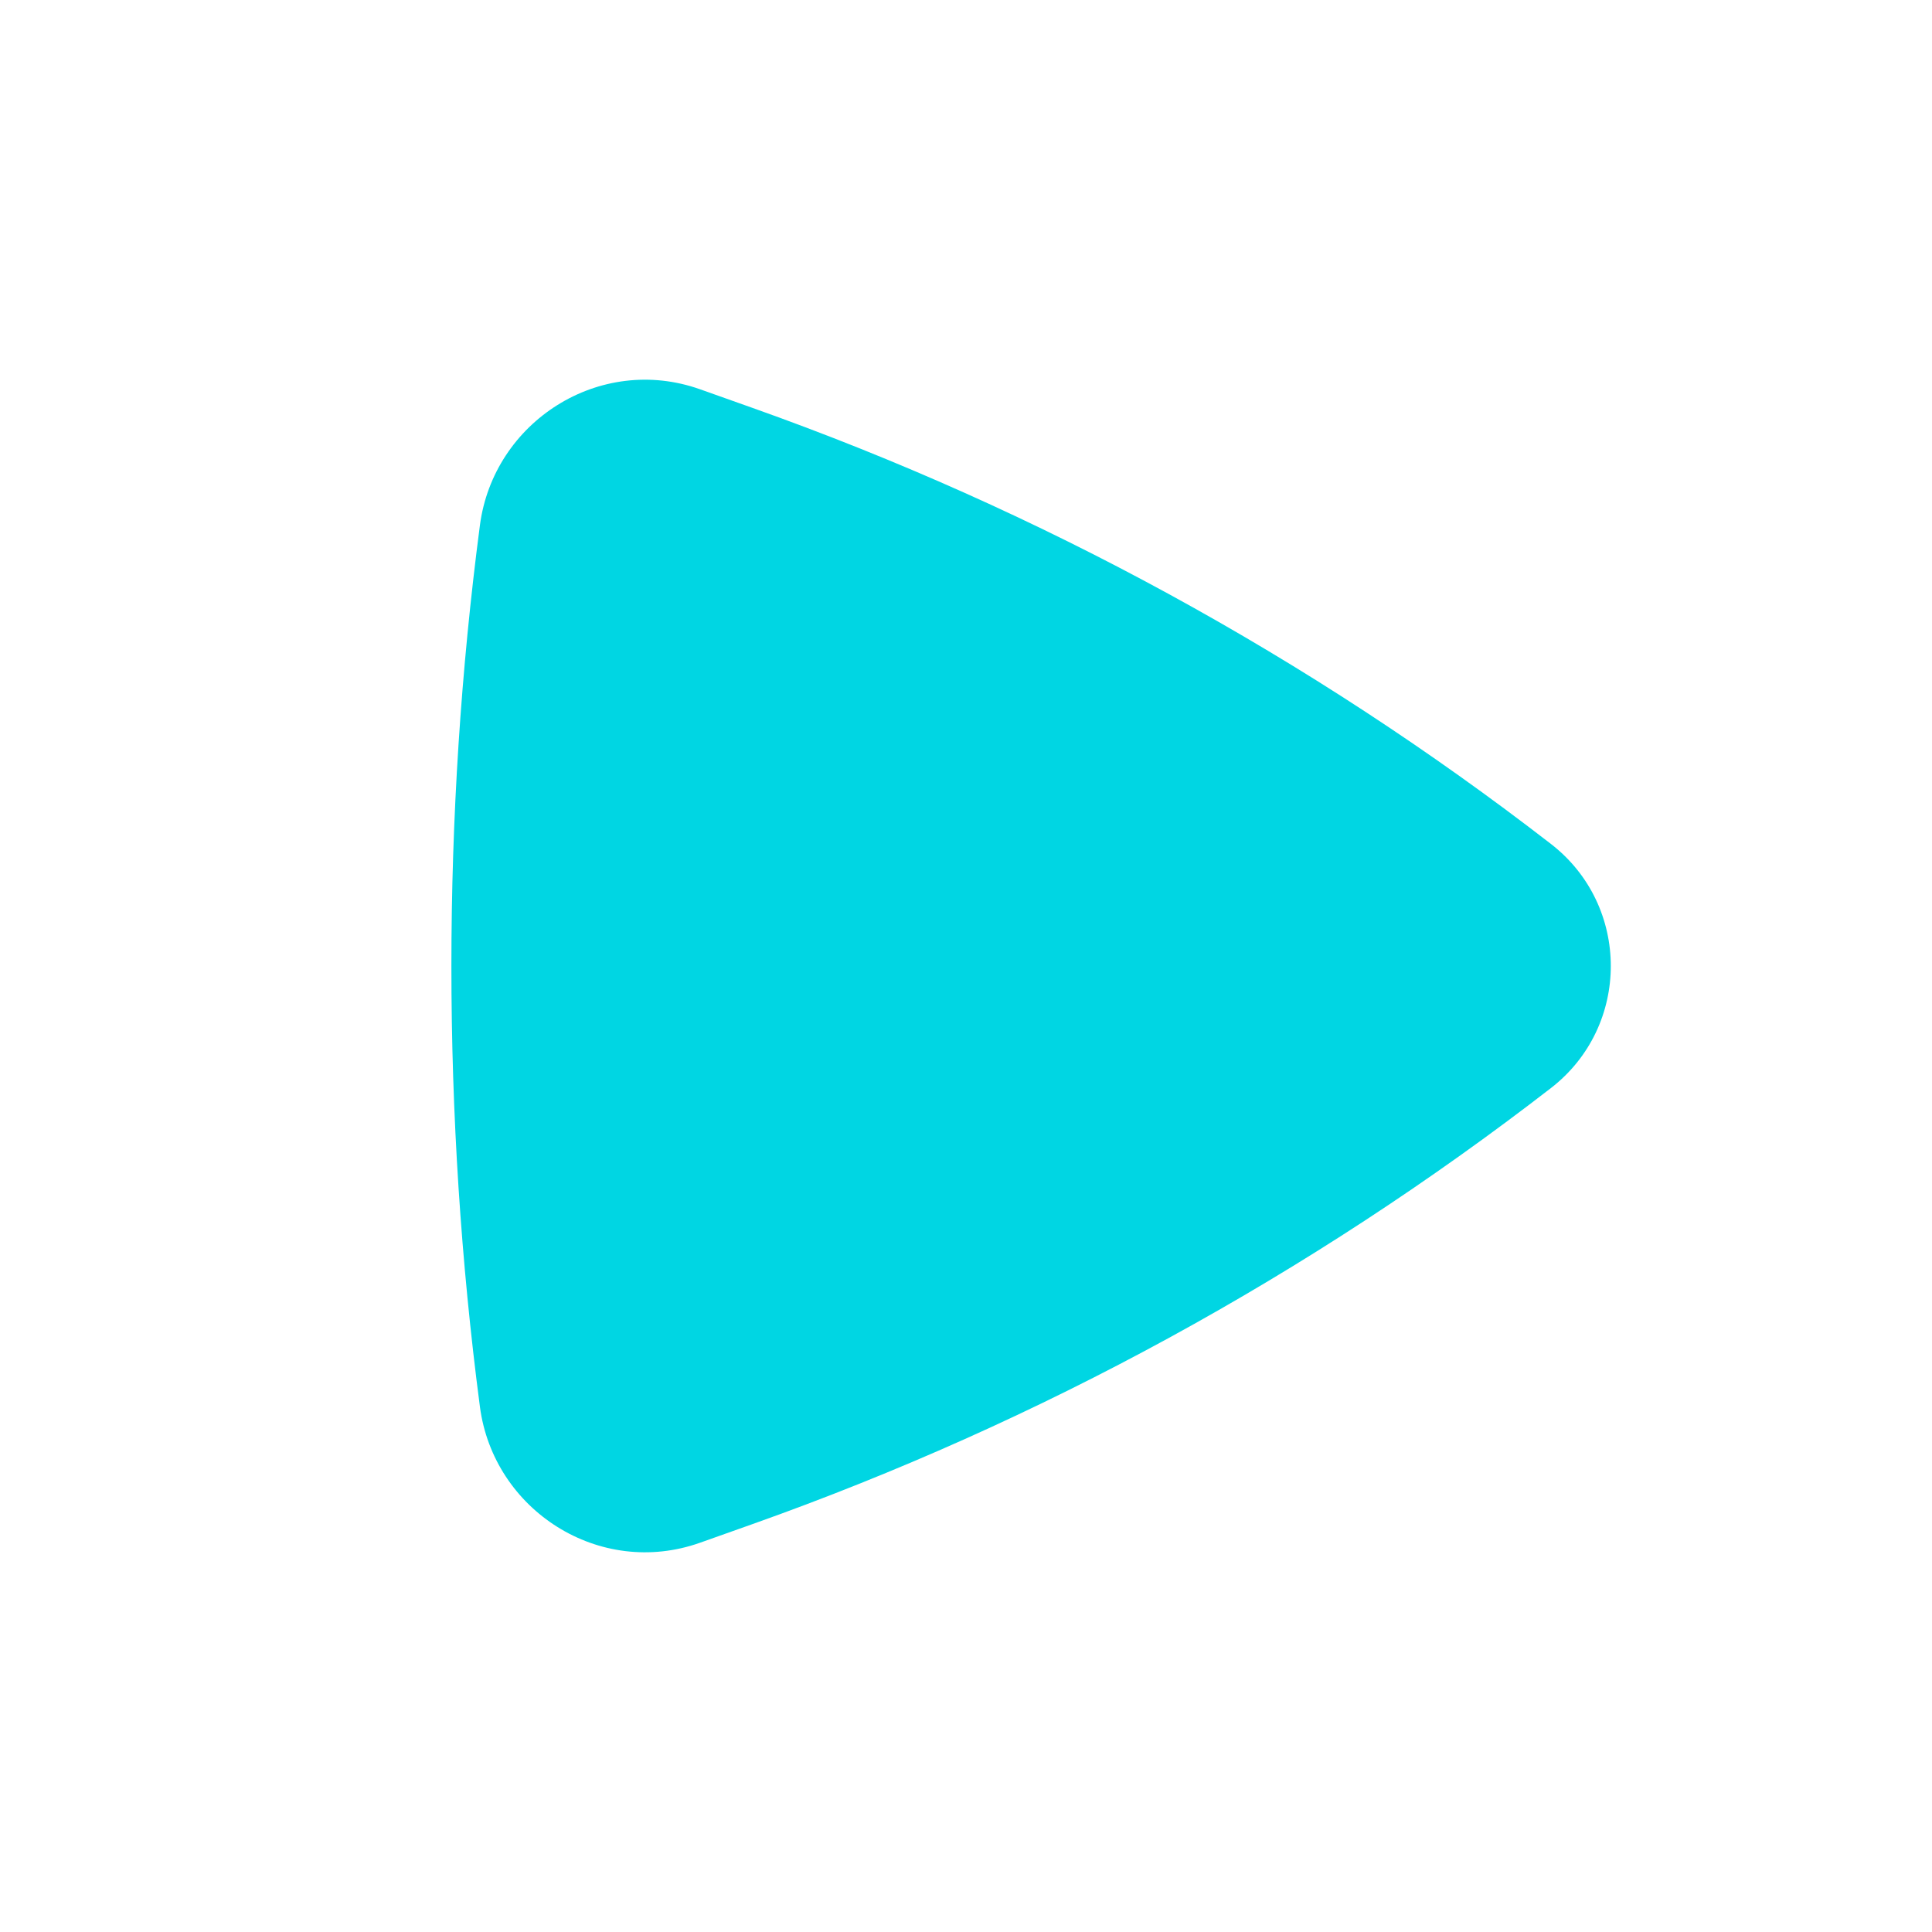
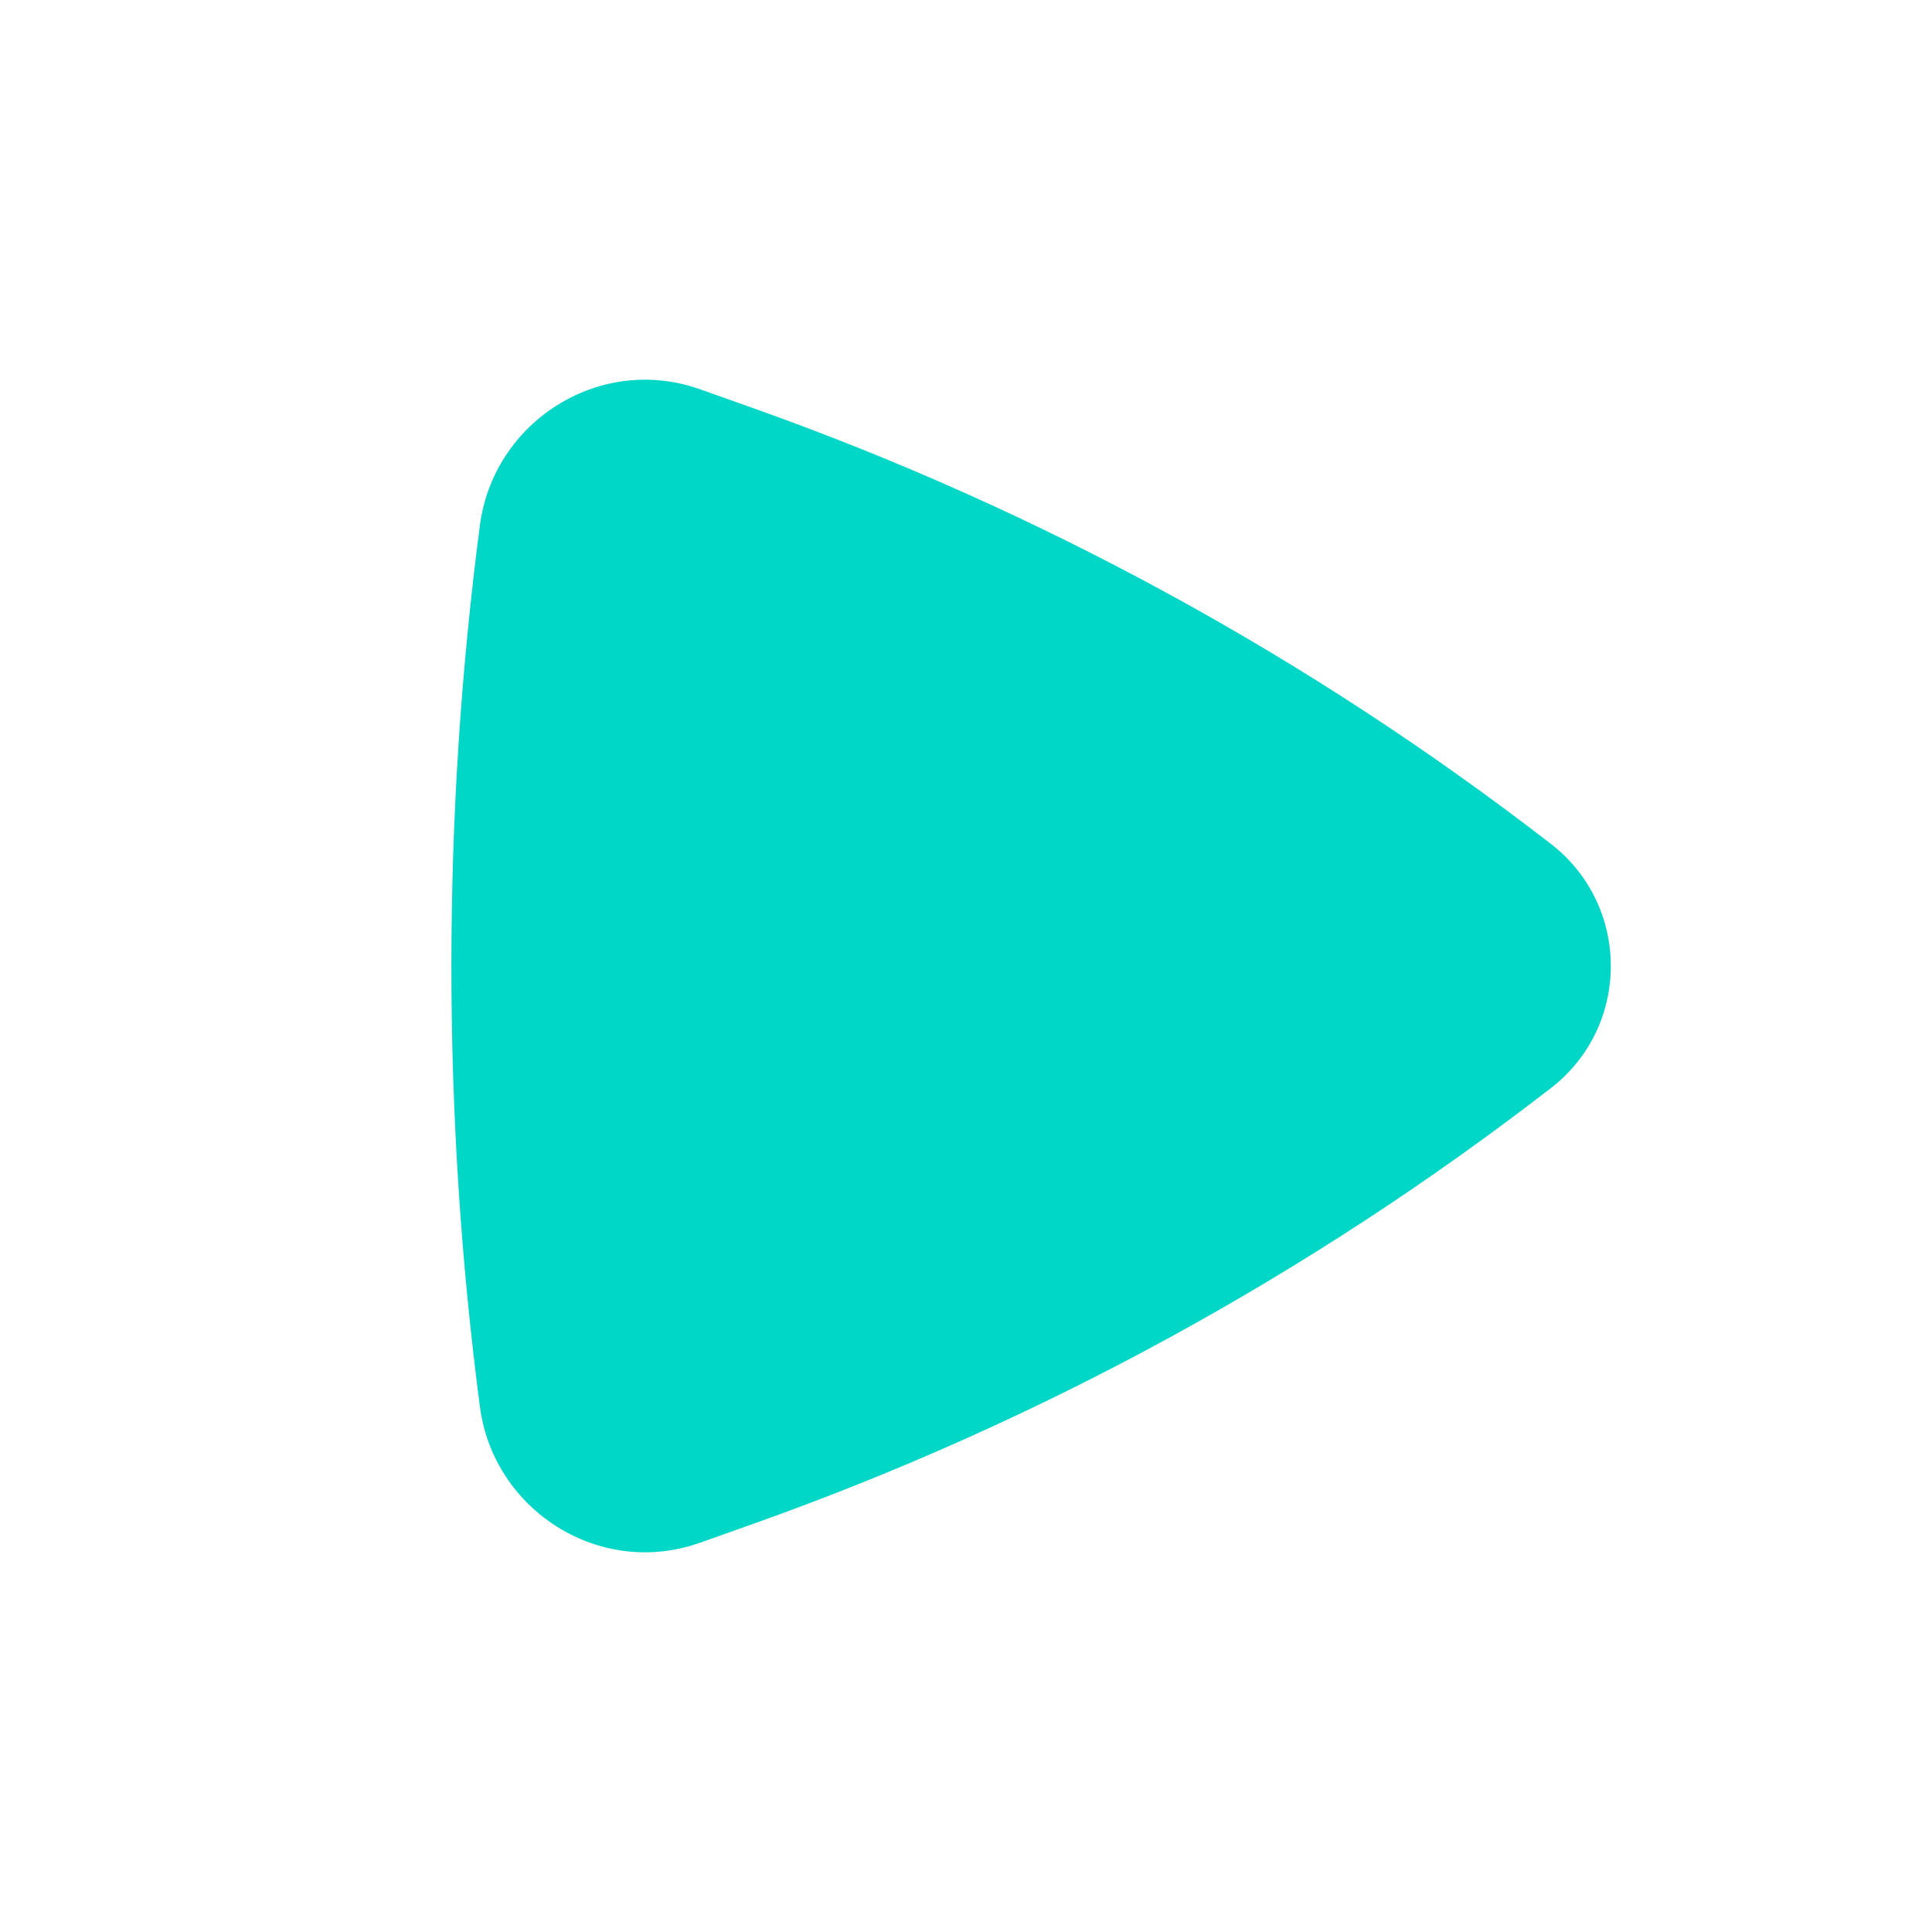
<svg xmlns="http://www.w3.org/2000/svg" width="50" height="50" viewBox="0 0 50 50" fill="none">
-   <path d="M40.138 28.159C42.204 26.56 42.204 23.44 40.138 21.841C33.893 17.009 26.919 13.2 19.479 10.558L18.119 10.075C15.519 9.151 12.772 10.911 12.42 13.595C11.436 21.096 11.436 28.904 12.42 36.405C12.772 39.089 15.519 40.849 18.119 39.925L19.479 39.442C26.919 36.8 33.893 32.991 40.138 28.159Z" fill="#00D6E3" />
+   <path d="M40.138 28.159C42.204 26.56 42.204 23.44 40.138 21.841C33.893 17.009 26.919 13.2 19.479 10.558L18.119 10.075C15.519 9.151 12.772 10.911 12.42 13.595C11.436 21.096 11.436 28.904 12.42 36.405C12.772 39.089 15.519 40.849 18.119 39.925L19.479 39.442C26.919 36.8 33.893 32.991 40.138 28.159Z" fill="rgb(0, 215, 199)" />
</svg>
